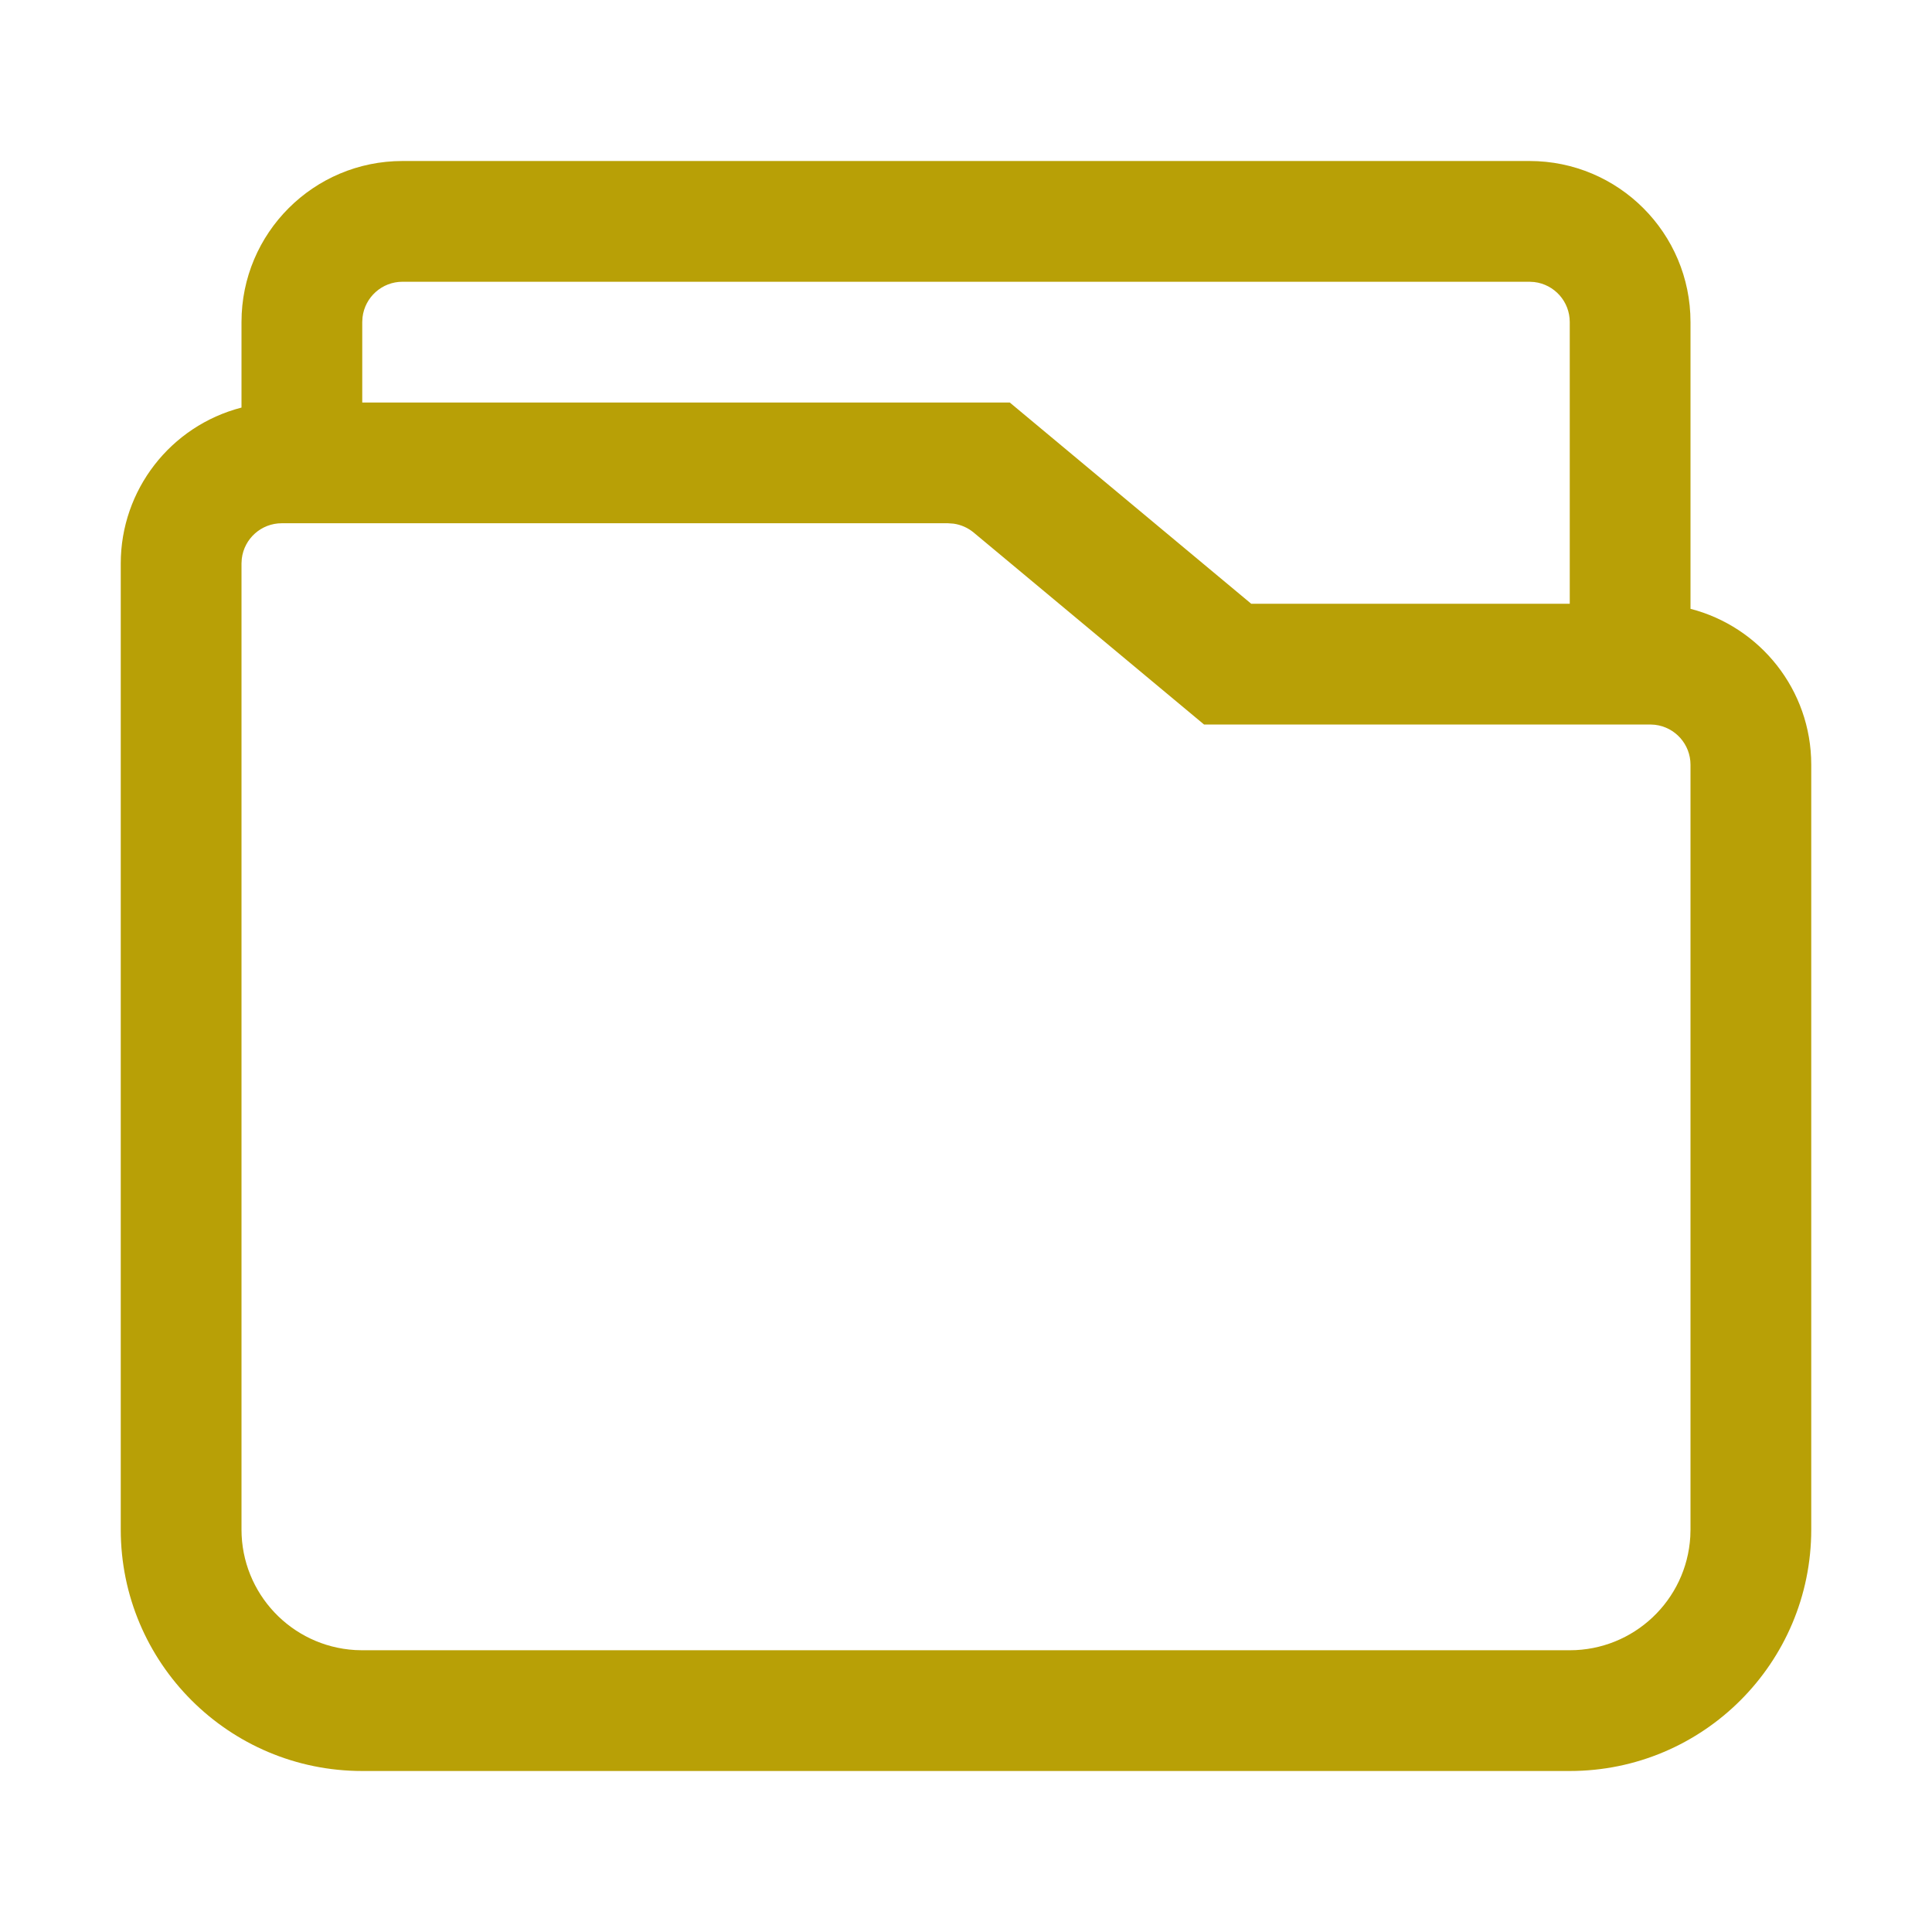
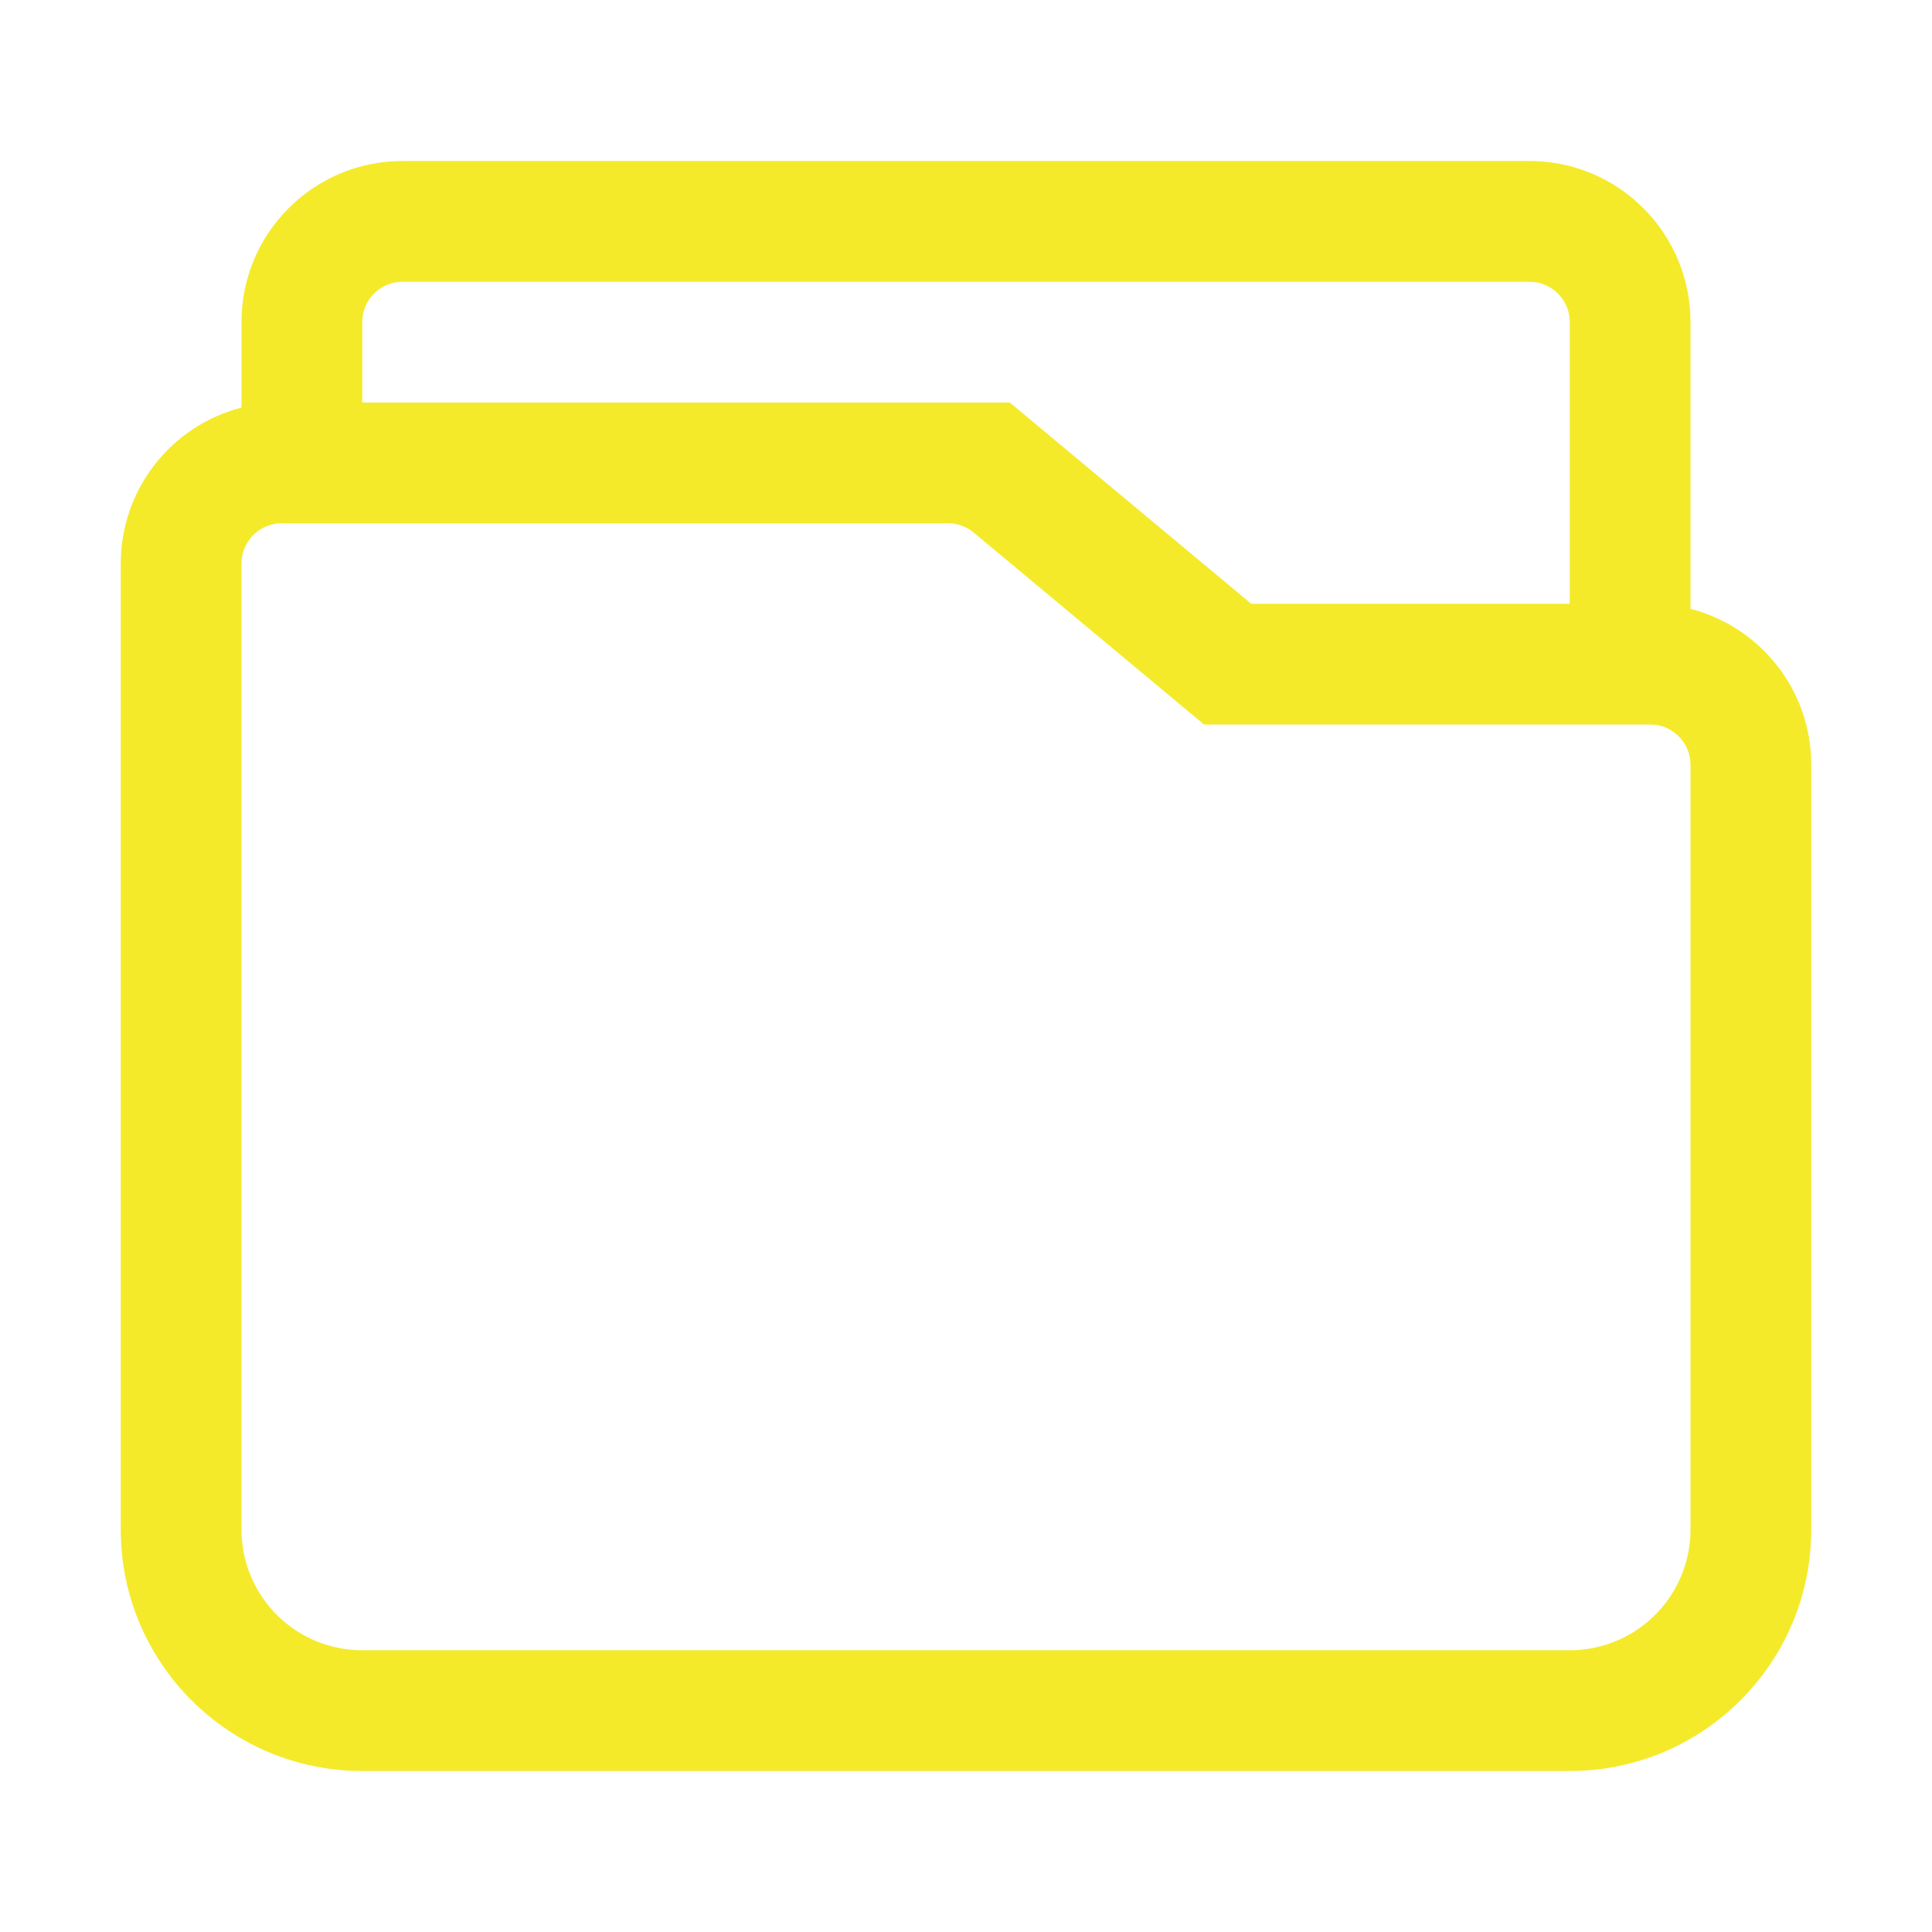
- <svg xmlns="http://www.w3.org/2000/svg" t="1654091035521" class="icon" viewBox="0 0 1024 1024" version="1.1" p-id="14071" width="200" height="200">
+ <svg xmlns="http://www.w3.org/2000/svg" t="1654170727285" class="icon" viewBox="0 0 1024 1024" version="1.1" p-id="1948" width="200" height="200">
  <defs>
    <style type="text/css" />
  </defs>
-   <path d="M810.667 85.333a85.333 85.333 0 0 1 85.333 85.333v152.021c36.821 9.493 64 42.88 64 82.645v405.333a128 128 0 0 1-128 128H192a128 128 0 0 1-128-128V298.667a85.376 85.376 0 0 1 64-82.645V170.667a85.333 85.333 0 0 1 85.333-85.333h597.333zM128.149 296.171L128 298.667v512a64 64 0 0 0 60.245 63.893L192 874.667h640a64 64 0 0 0 63.893-60.245L896 810.667V405.333a21.333 21.333 0 0 0-18.837-21.184L874.667 384H638.165l-122.069-101.717a21.333 21.333 0 0 0-10.688-4.736l-2.987-0.213H149.333a21.333 21.333 0 0 0-21.184 18.837zM535.189 213.333l127.979 106.667H832V170.667a21.333 21.333 0 0 0-18.837-21.184L810.667 149.333H213.333a21.333 21.333 0 0 0-21.184 18.837L192 170.667v42.667h343.168z" fill="#b8a006" p-id="14072" />
+   <path d="M810.667 85.333a85.333 85.333 0 0 1 85.333 85.333v152.021c36.821 9.493 64 42.88 64 82.645v405.333a128 128 0 0 1-128 128H192a128 128 0 0 1-128-128V298.667a85.376 85.376 0 0 1 64-82.645V170.667a85.333 85.333 0 0 1 85.333-85.333h597.333zM128.149 296.171L128 298.667v512a64 64 0 0 0 60.245 63.893L192 874.667h640a64 64 0 0 0 63.893-60.245L896 810.667V405.333a21.333 21.333 0 0 0-18.837-21.184L874.667 384H638.165l-122.069-101.717a21.333 21.333 0 0 0-10.688-4.736l-2.987-0.213H149.333a21.333 21.333 0 0 0-21.184 18.837zM535.189 213.333l127.979 106.667H832V170.667a21.333 21.333 0 0 0-18.837-21.184L810.667 149.333H213.333a21.333 21.333 0 0 0-21.184 18.837L192 170.667v42.667h343.168z" fill="#f4ea2a" p-id="1949" />
</svg>
